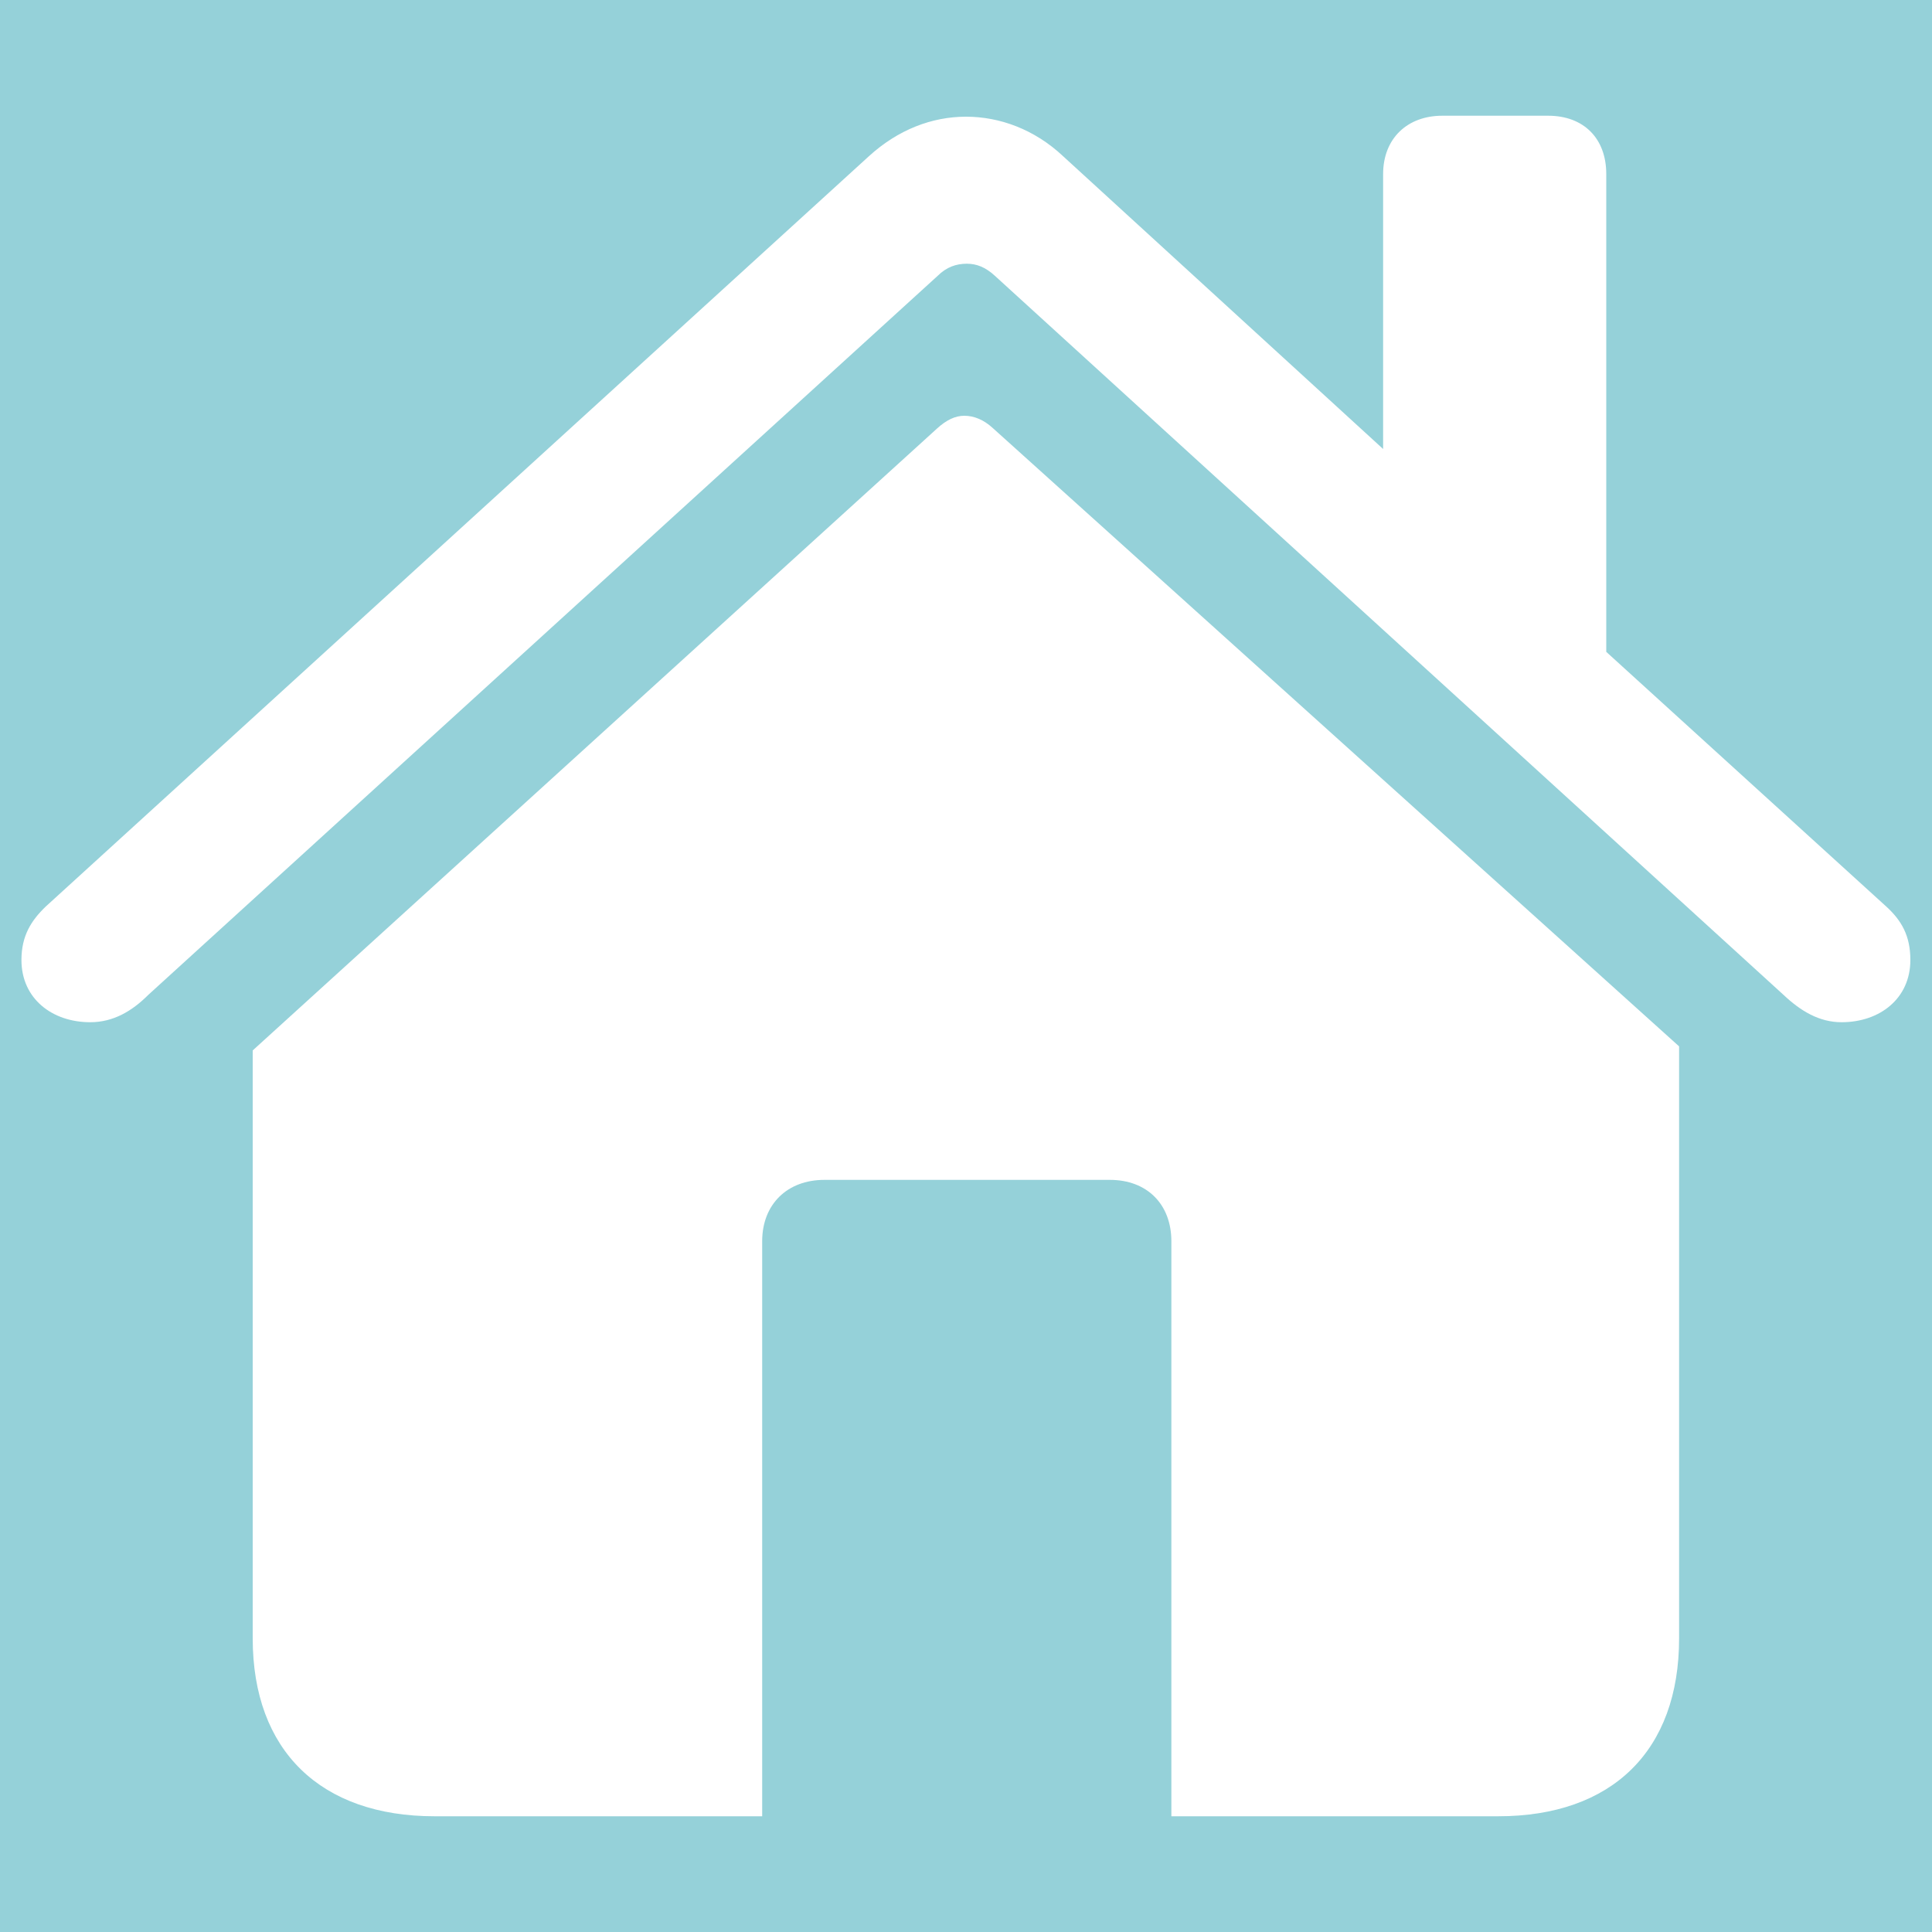
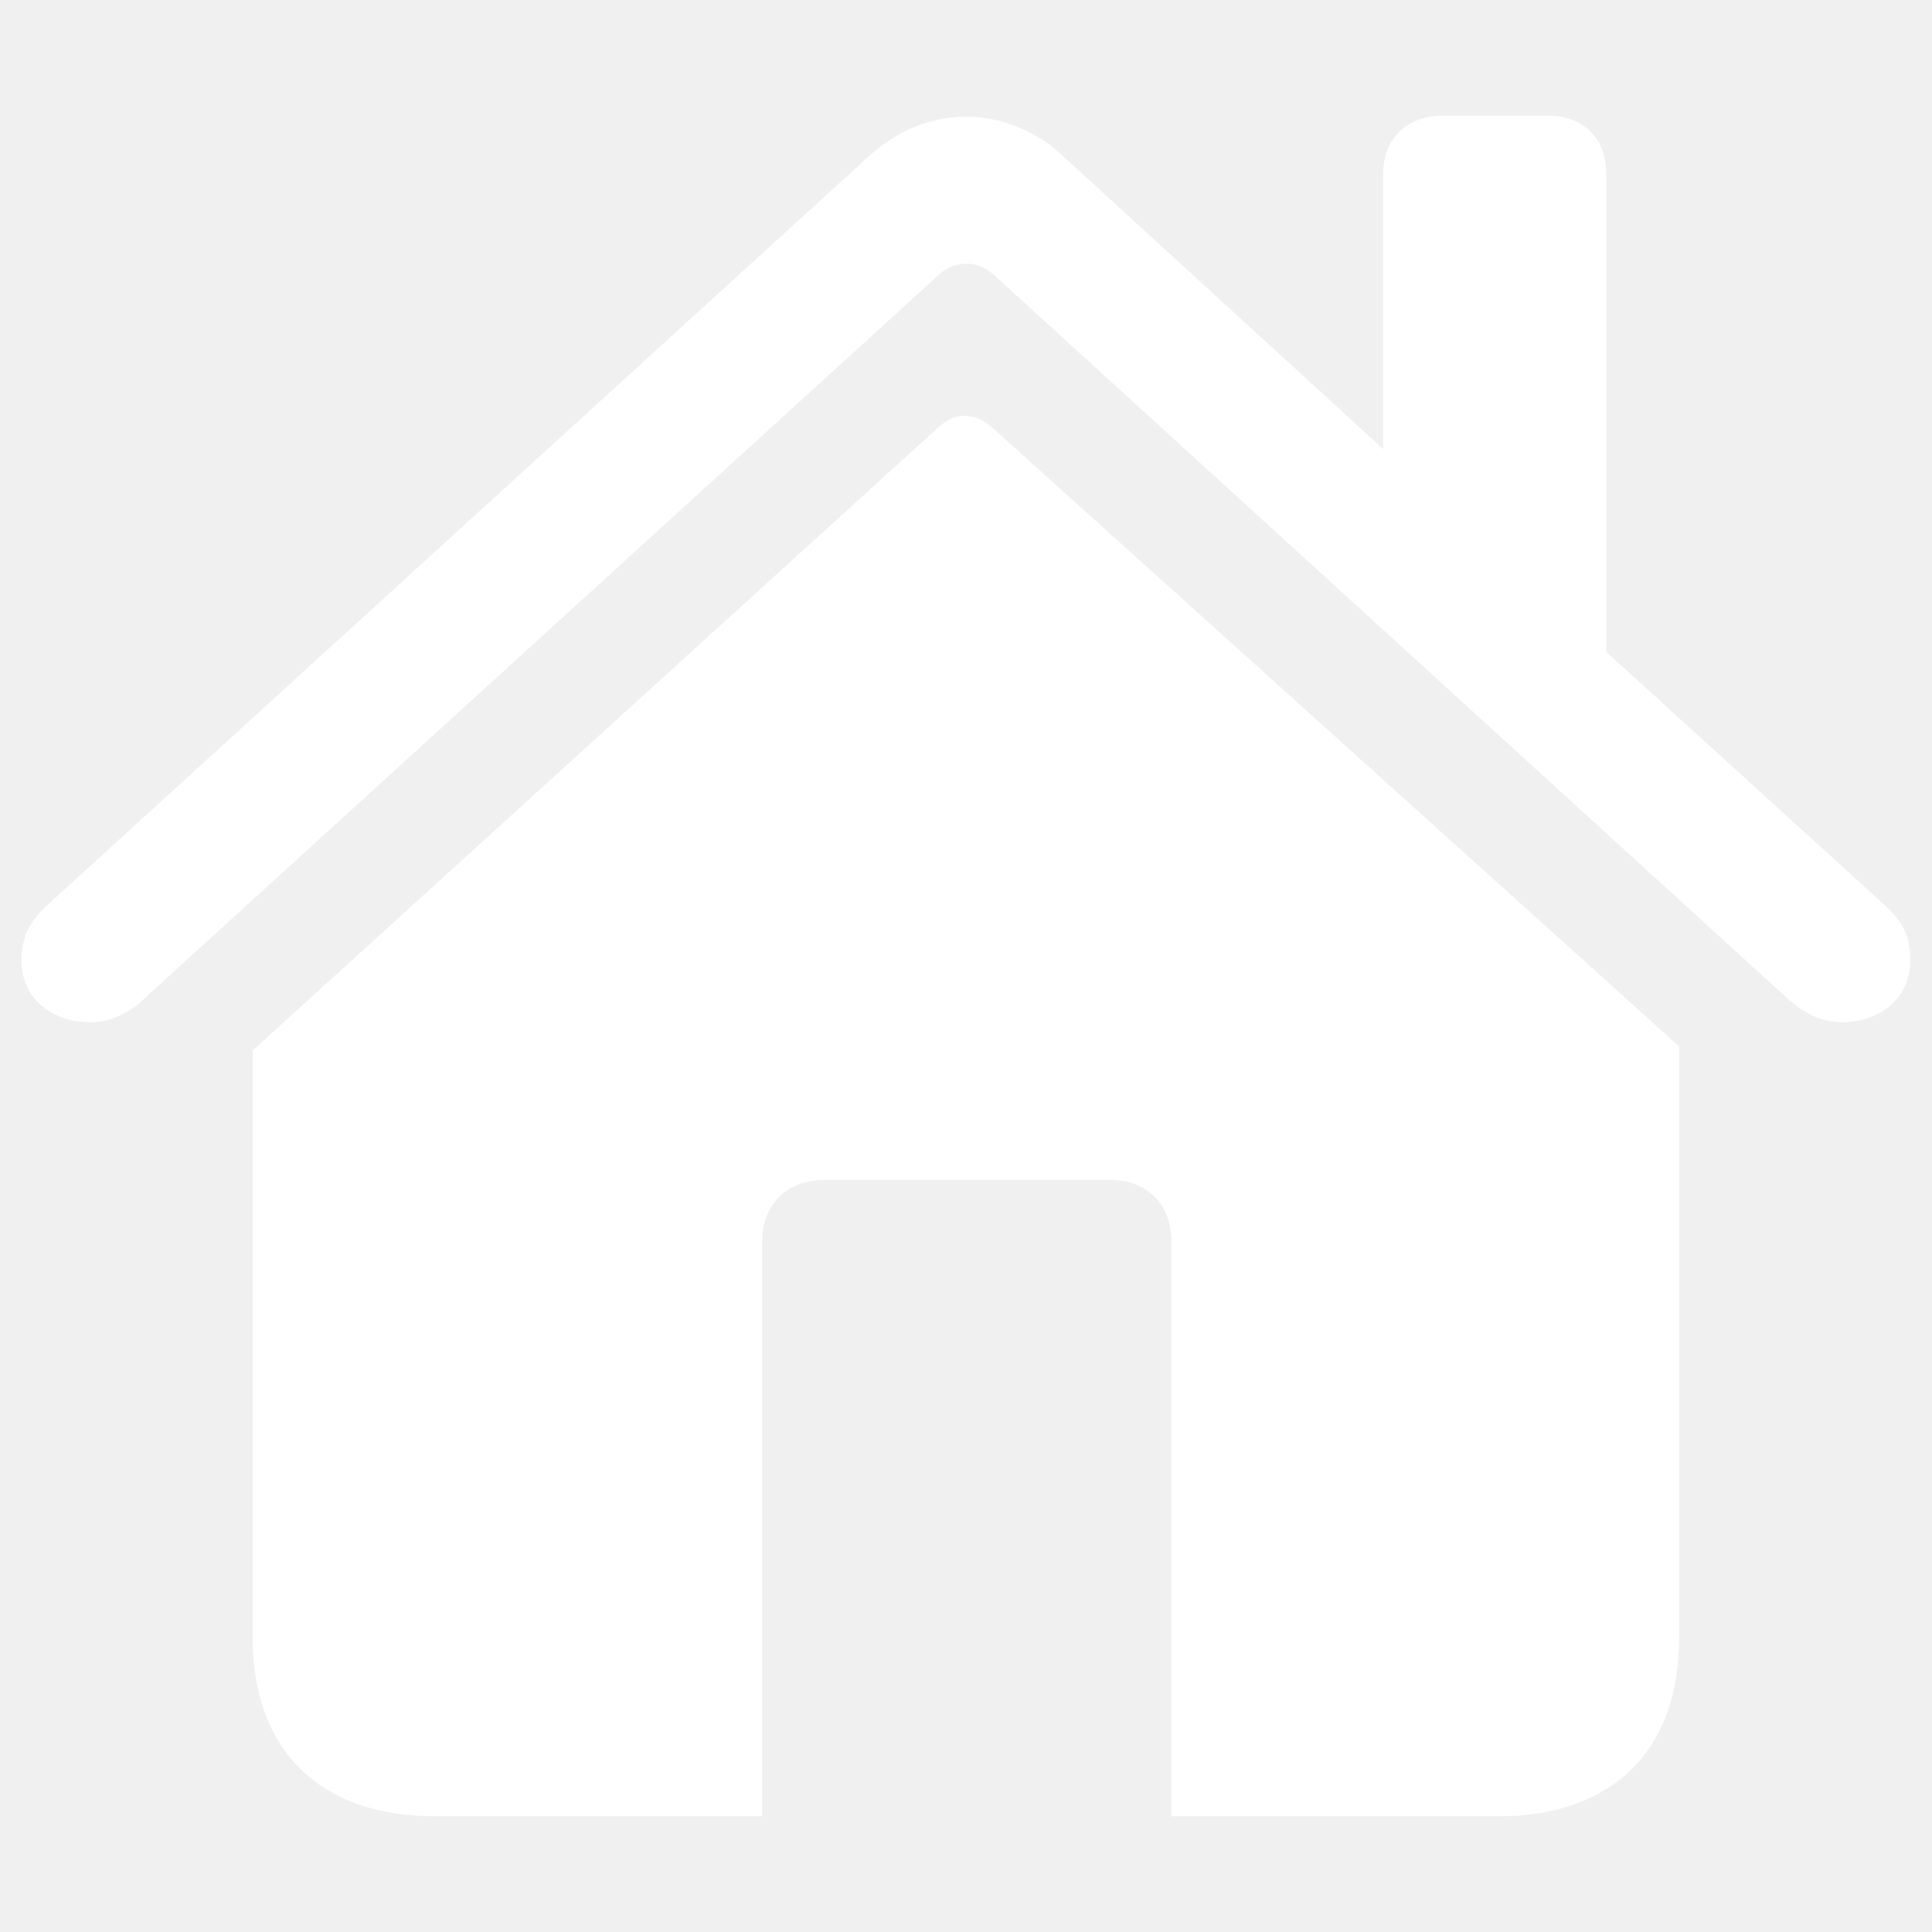
<svg xmlns="http://www.w3.org/2000/svg" width="10" height="10" viewBox="0 0 10 10" fill="none">
-   <g clip-path="url(#clip0_2034_500)">
-     <rect width="10" height="10" fill="#95D1D9" />
-     <path d="M0.111 4.969C0.111 5.169 0.27 5.291 0.467 5.291C0.588 5.291 0.685 5.232 0.768 5.149L4.853 1.428C4.899 1.382 4.95 1.365 5.004 1.365C5.054 1.365 5.1 1.382 5.15 1.428L9.231 5.149C9.319 5.232 9.415 5.291 9.532 5.291C9.729 5.291 9.888 5.169 9.888 4.969C9.888 4.843 9.842 4.764 9.763 4.692L8.314 3.374V0.901C8.314 0.716 8.197 0.599 8.013 0.599H7.465C7.285 0.599 7.159 0.716 7.159 0.901V2.324L5.502 0.808C5.355 0.67 5.175 0.604 5 0.604C4.824 0.604 4.648 0.671 4.497 0.809L0.237 4.692C0.162 4.764 0.111 4.843 0.111 4.969ZM1.308 8.48C1.308 9.062 1.66 9.401 2.25 9.401H3.945V6.425C3.945 6.233 4.075 6.107 4.267 6.107H5.745C5.937 6.107 6.063 6.233 6.063 6.425V9.401H7.754C8.344 9.401 8.691 9.062 8.691 8.48V5.416L5.138 2.215C5.092 2.173 5.042 2.152 4.991 2.152C4.945 2.152 4.899 2.173 4.849 2.219L1.308 5.437V8.48Z" fill="white" />
-   </g>
-   <defs>
-     <clipPath id="clip0_2034_500">
-       <rect width="10" height="10" fill="white" />
-     </clipPath>
-   </defs>
+   <path d="M0.111 4.969C0.111 5.169 0.27 5.291 0.467 5.291C0.588 5.291 0.685 5.232 0.768 5.149L4.853 1.428C4.899 1.382 4.95 1.365 5.004 1.365C5.054 1.365 5.1 1.382 5.15 1.428L9.231 5.149C9.319 5.232 9.415 5.291 9.532 5.291C9.729 5.291 9.888 5.169 9.888 4.969C9.888 4.843 9.842 4.764 9.763 4.692L8.314 3.374V0.901C8.314 0.716 8.197 0.599 8.013 0.599H7.465C7.285 0.599 7.159 0.716 7.159 0.901V2.324L5.502 0.808C5.355 0.67 5.175 0.604 5 0.604C4.824 0.604 4.648 0.671 4.497 0.809L0.237 4.692C0.162 4.764 0.111 4.843 0.111 4.969ZM1.308 8.48C1.308 9.062 1.66 9.401 2.25 9.401H3.945V6.425C3.945 6.233 4.075 6.107 4.267 6.107H5.745C5.937 6.107 6.063 6.233 6.063 6.425V9.401H7.754C8.344 9.401 8.691 9.062 8.691 8.48V5.416L5.138 2.215C5.092 2.173 5.042 2.152 4.991 2.152C4.945 2.152 4.899 2.173 4.849 2.219L1.308 5.437V8.48Z" fill="white" />
</svg>
